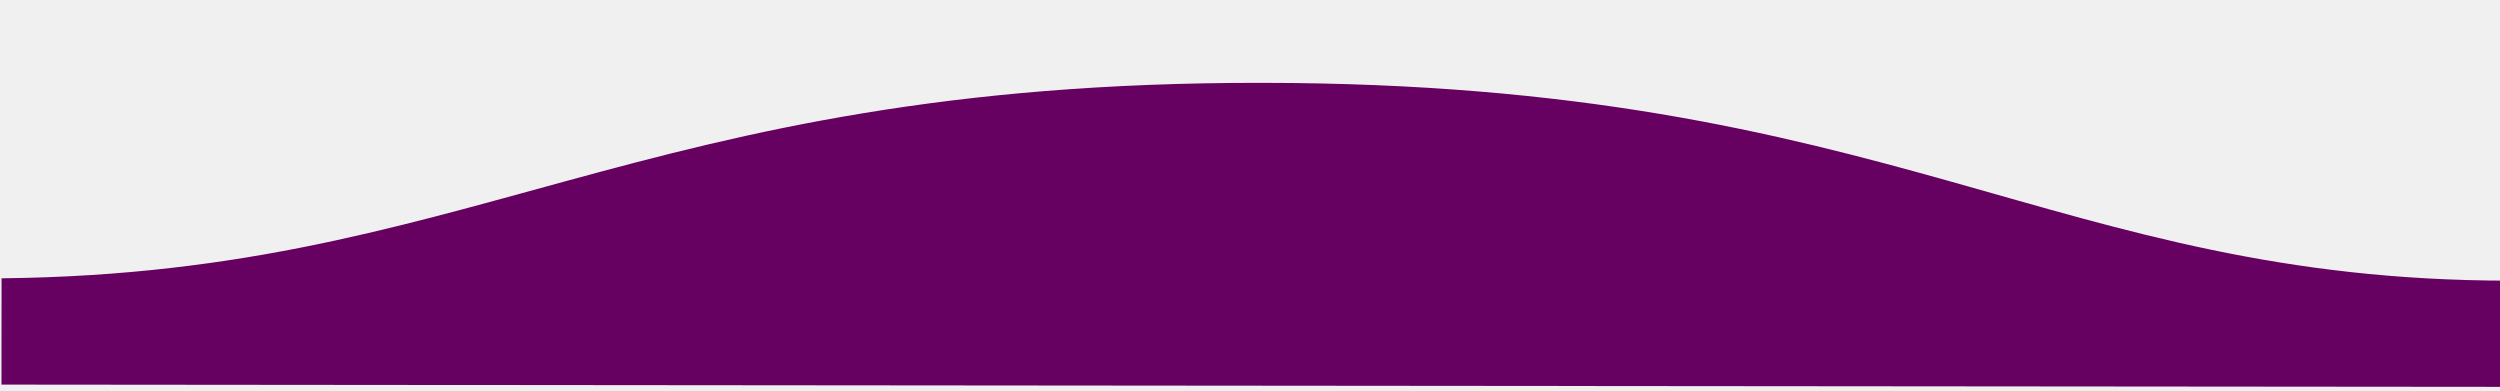
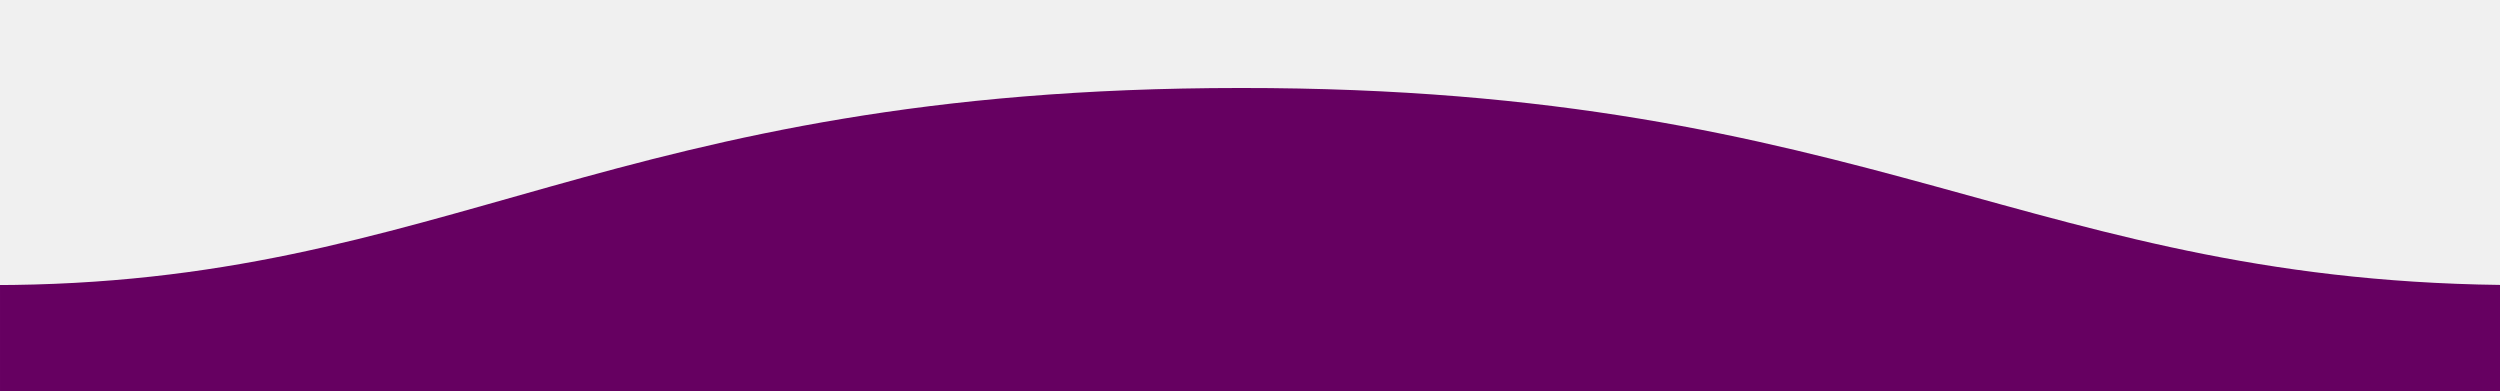
<svg xmlns="http://www.w3.org/2000/svg" width="1600" height="250" viewBox="0 0 423.333 66.146" version="1.1" id="svg5">
  <defs id="defs2">
    <clipPath id="clip0">
      <rect width="1600" height="600" fill="white" id="svg_1" />
    </clipPath>
  </defs>
  <g id="layer1">
-     <g style="fill:none" id="g91" transform="matrix(-0.2645832,-2.3786197e-4,2.3786197e-4,-0.2645832,423.5822,65.5067)">
+     <g style="fill:none" id="g200" transform="matrix(0.2648956,0,0,-0.2650998,0,66.29)">
      <rect id="backgroundrect" width="100%" height="100%" x="0" y="0" fill="none" stroke="none" />
-       <g class="currentLayer" id="g76">
+       <g class="currentLayer" id="g185">
        <g clip-path="url(#clip0)" id="svg_2" class="" fill-opacity="1" fill="#660061">
          <path fill-rule="evenodd" clip-rule="evenodd" d="m 1613.092,67.962 c -314.499,0 -414.511,126.149 -820.124,125.889 -404.5,0 -505.625,-125.889 -797.876,-125.889 v -80.111 H 1613.092 c 0,0 0,49.939 0,80.111 z" fill="#660061" id="svg_3" />
        </g>
        <rect fill="#660061" stroke-dashoffset="" fill-rule="nonzero" id="svg_4" x="1585" y="3" width="11" height="1" style="color:#660061" />
        <rect fill="#660061" stroke-dashoffset="" fill-rule="nonzero" id="svg_6" x="1588" y="67" width="36" height="0" style="color:#660061" />
      </g>
    </g>
  </g>
</svg>
